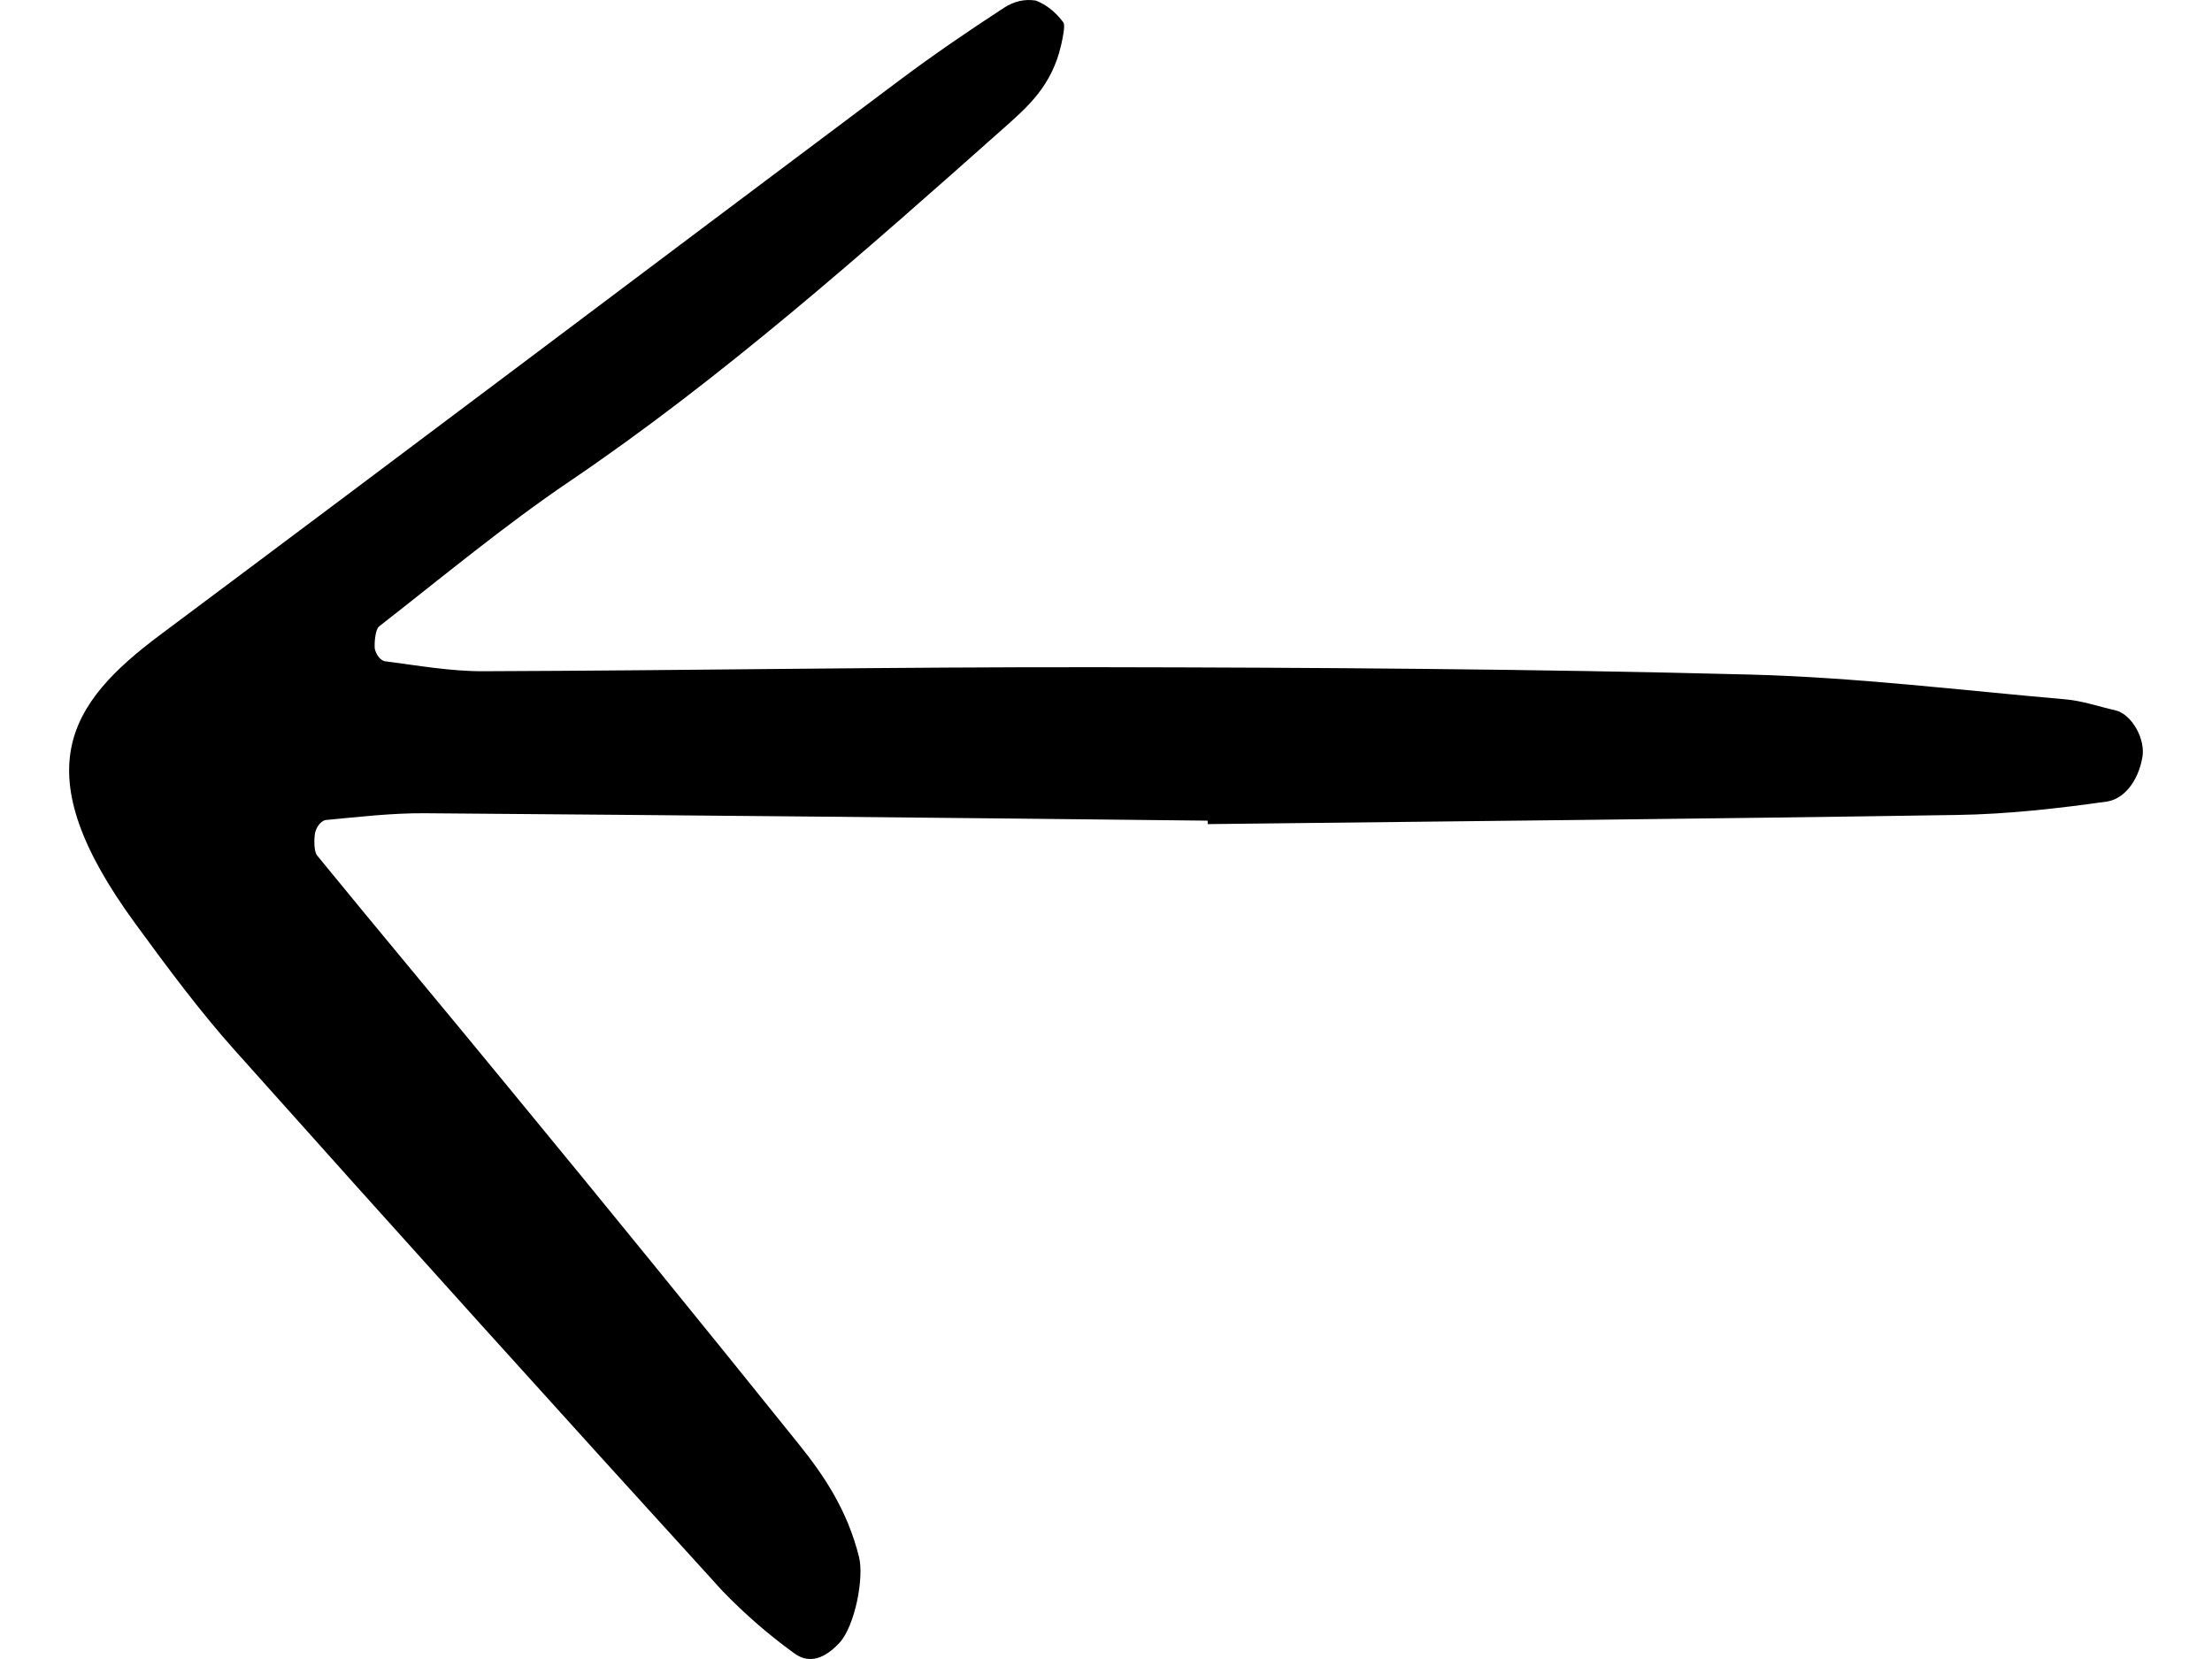
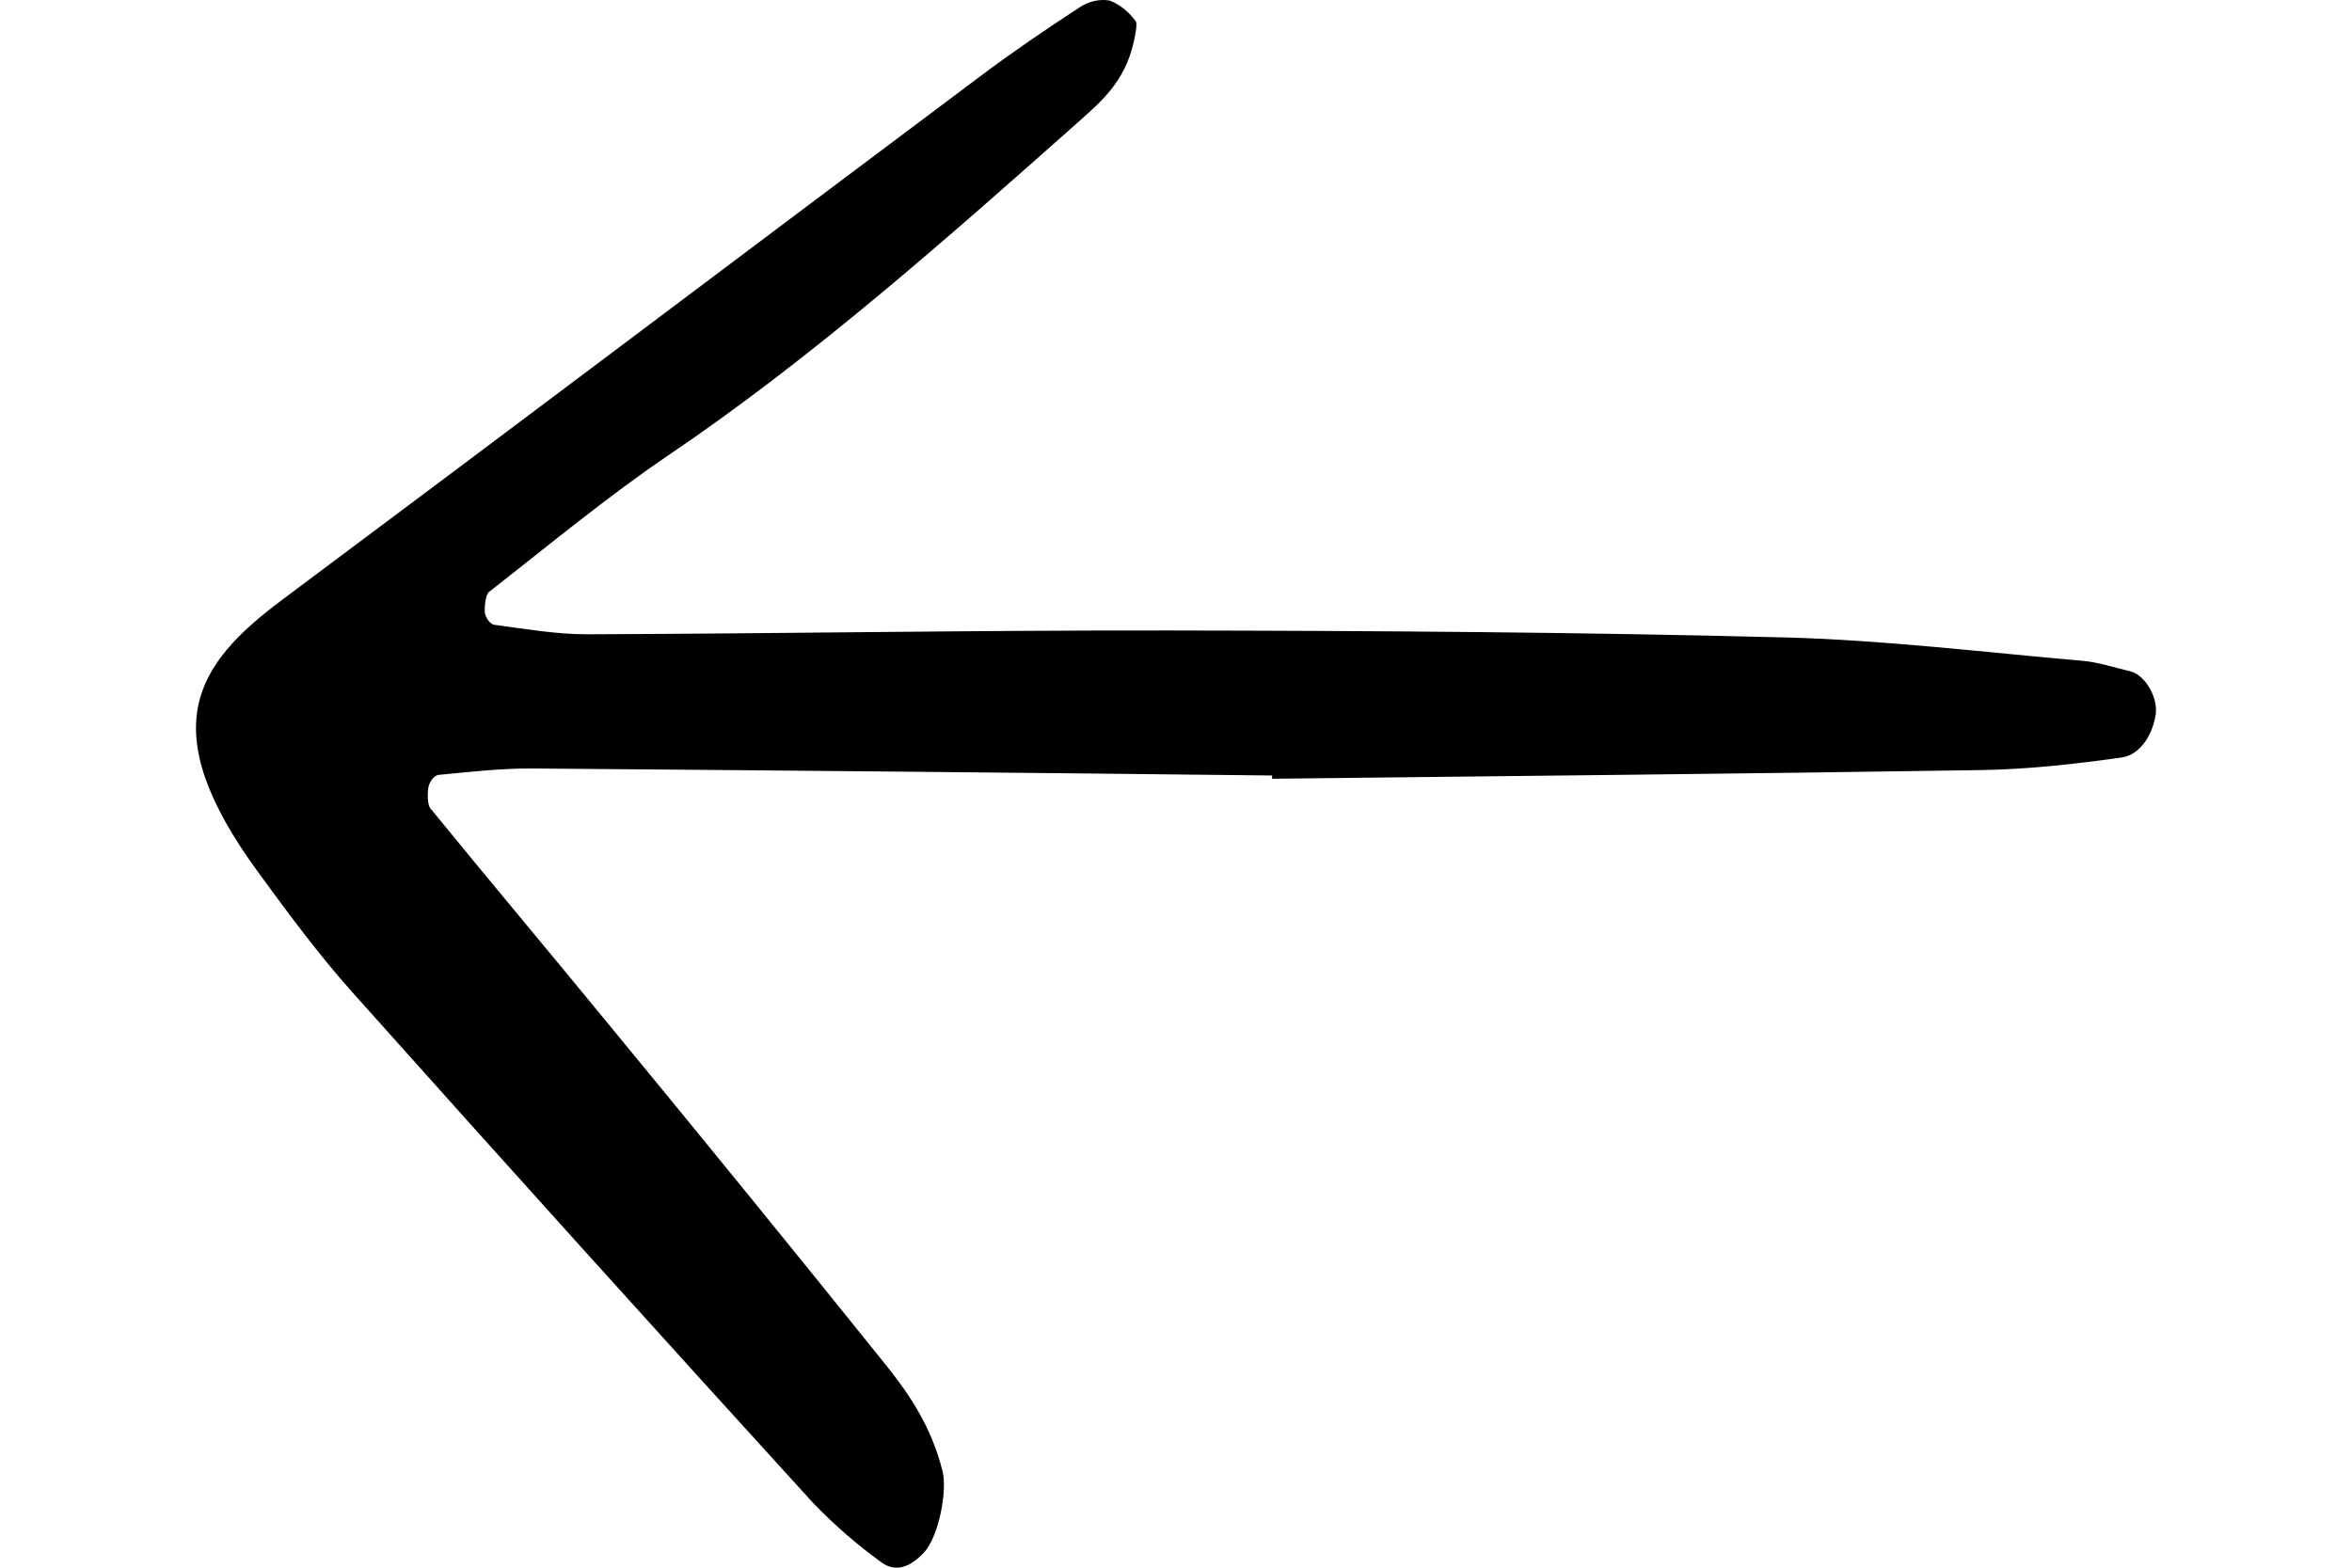
- <svg xmlns="http://www.w3.org/2000/svg" width="40" height="30" viewBox="0 0 50 40" fill="none">
+ <svg xmlns="http://www.w3.org/2000/svg" width="30" height="20" viewBox="0 0 50 40" fill="none">
  <path d="M27.452 19.87C33.479 19.8 39.507 19.744 45.534 19.649C46.735 19.63 47.938 19.495 49.135 19.326C49.333 19.295 49.52 19.18 49.671 18.994C49.822 18.808 49.931 18.561 49.983 18.285C50.081 17.844 49.74 17.218 49.332 17.125C48.936 17.036 48.542 16.898 48.145 16.863C45.605 16.642 43.066 16.33 40.523 16.264C35.301 16.129 30.077 16.095 24.853 16.087C19.897 16.079 14.941 16.167 9.985 16.184C9.189 16.187 8.393 16.043 7.598 15.941C7.545 15.922 7.497 15.885 7.457 15.832C7.417 15.78 7.387 15.714 7.369 15.64C7.355 15.464 7.391 15.167 7.473 15.104C8.996 13.916 10.5 12.666 12.066 11.606C15.709 9.14 19.127 6.116 22.542 3.082C23.103 2.583 23.692 2.077 23.918 1.087C23.959 0.907 24.023 0.599 23.971 0.539C23.784 0.288 23.556 0.108 23.308 0.014C23.044 -0.03 22.777 0.031 22.536 0.191C21.683 0.746 20.835 1.325 20.005 1.947C14.07 6.392 8.147 10.864 2.208 15.297C-0.032 16.968 -1.096 18.59 1.593 22.265C2.367 23.324 3.151 24.382 3.994 25.324C7.9 29.698 11.821 34.044 15.757 38.364C16.298 38.922 16.868 39.417 17.463 39.847C17.851 40.149 18.24 39.97 18.575 39.608C18.943 39.209 19.172 38.049 19.045 37.539C18.762 36.407 18.2 35.576 17.596 34.824C15.269 31.928 12.929 29.052 10.578 26.198C9.049 24.333 7.505 22.495 5.979 20.626C5.904 20.534 5.9 20.247 5.931 20.075C5.951 20.001 5.983 19.934 6.025 19.882C6.067 19.829 6.117 19.792 6.171 19.773C6.968 19.698 7.767 19.603 8.566 19.608C14.861 19.656 21.157 19.716 27.452 19.787L27.452 19.87Z" fill="black" />
</svg>
